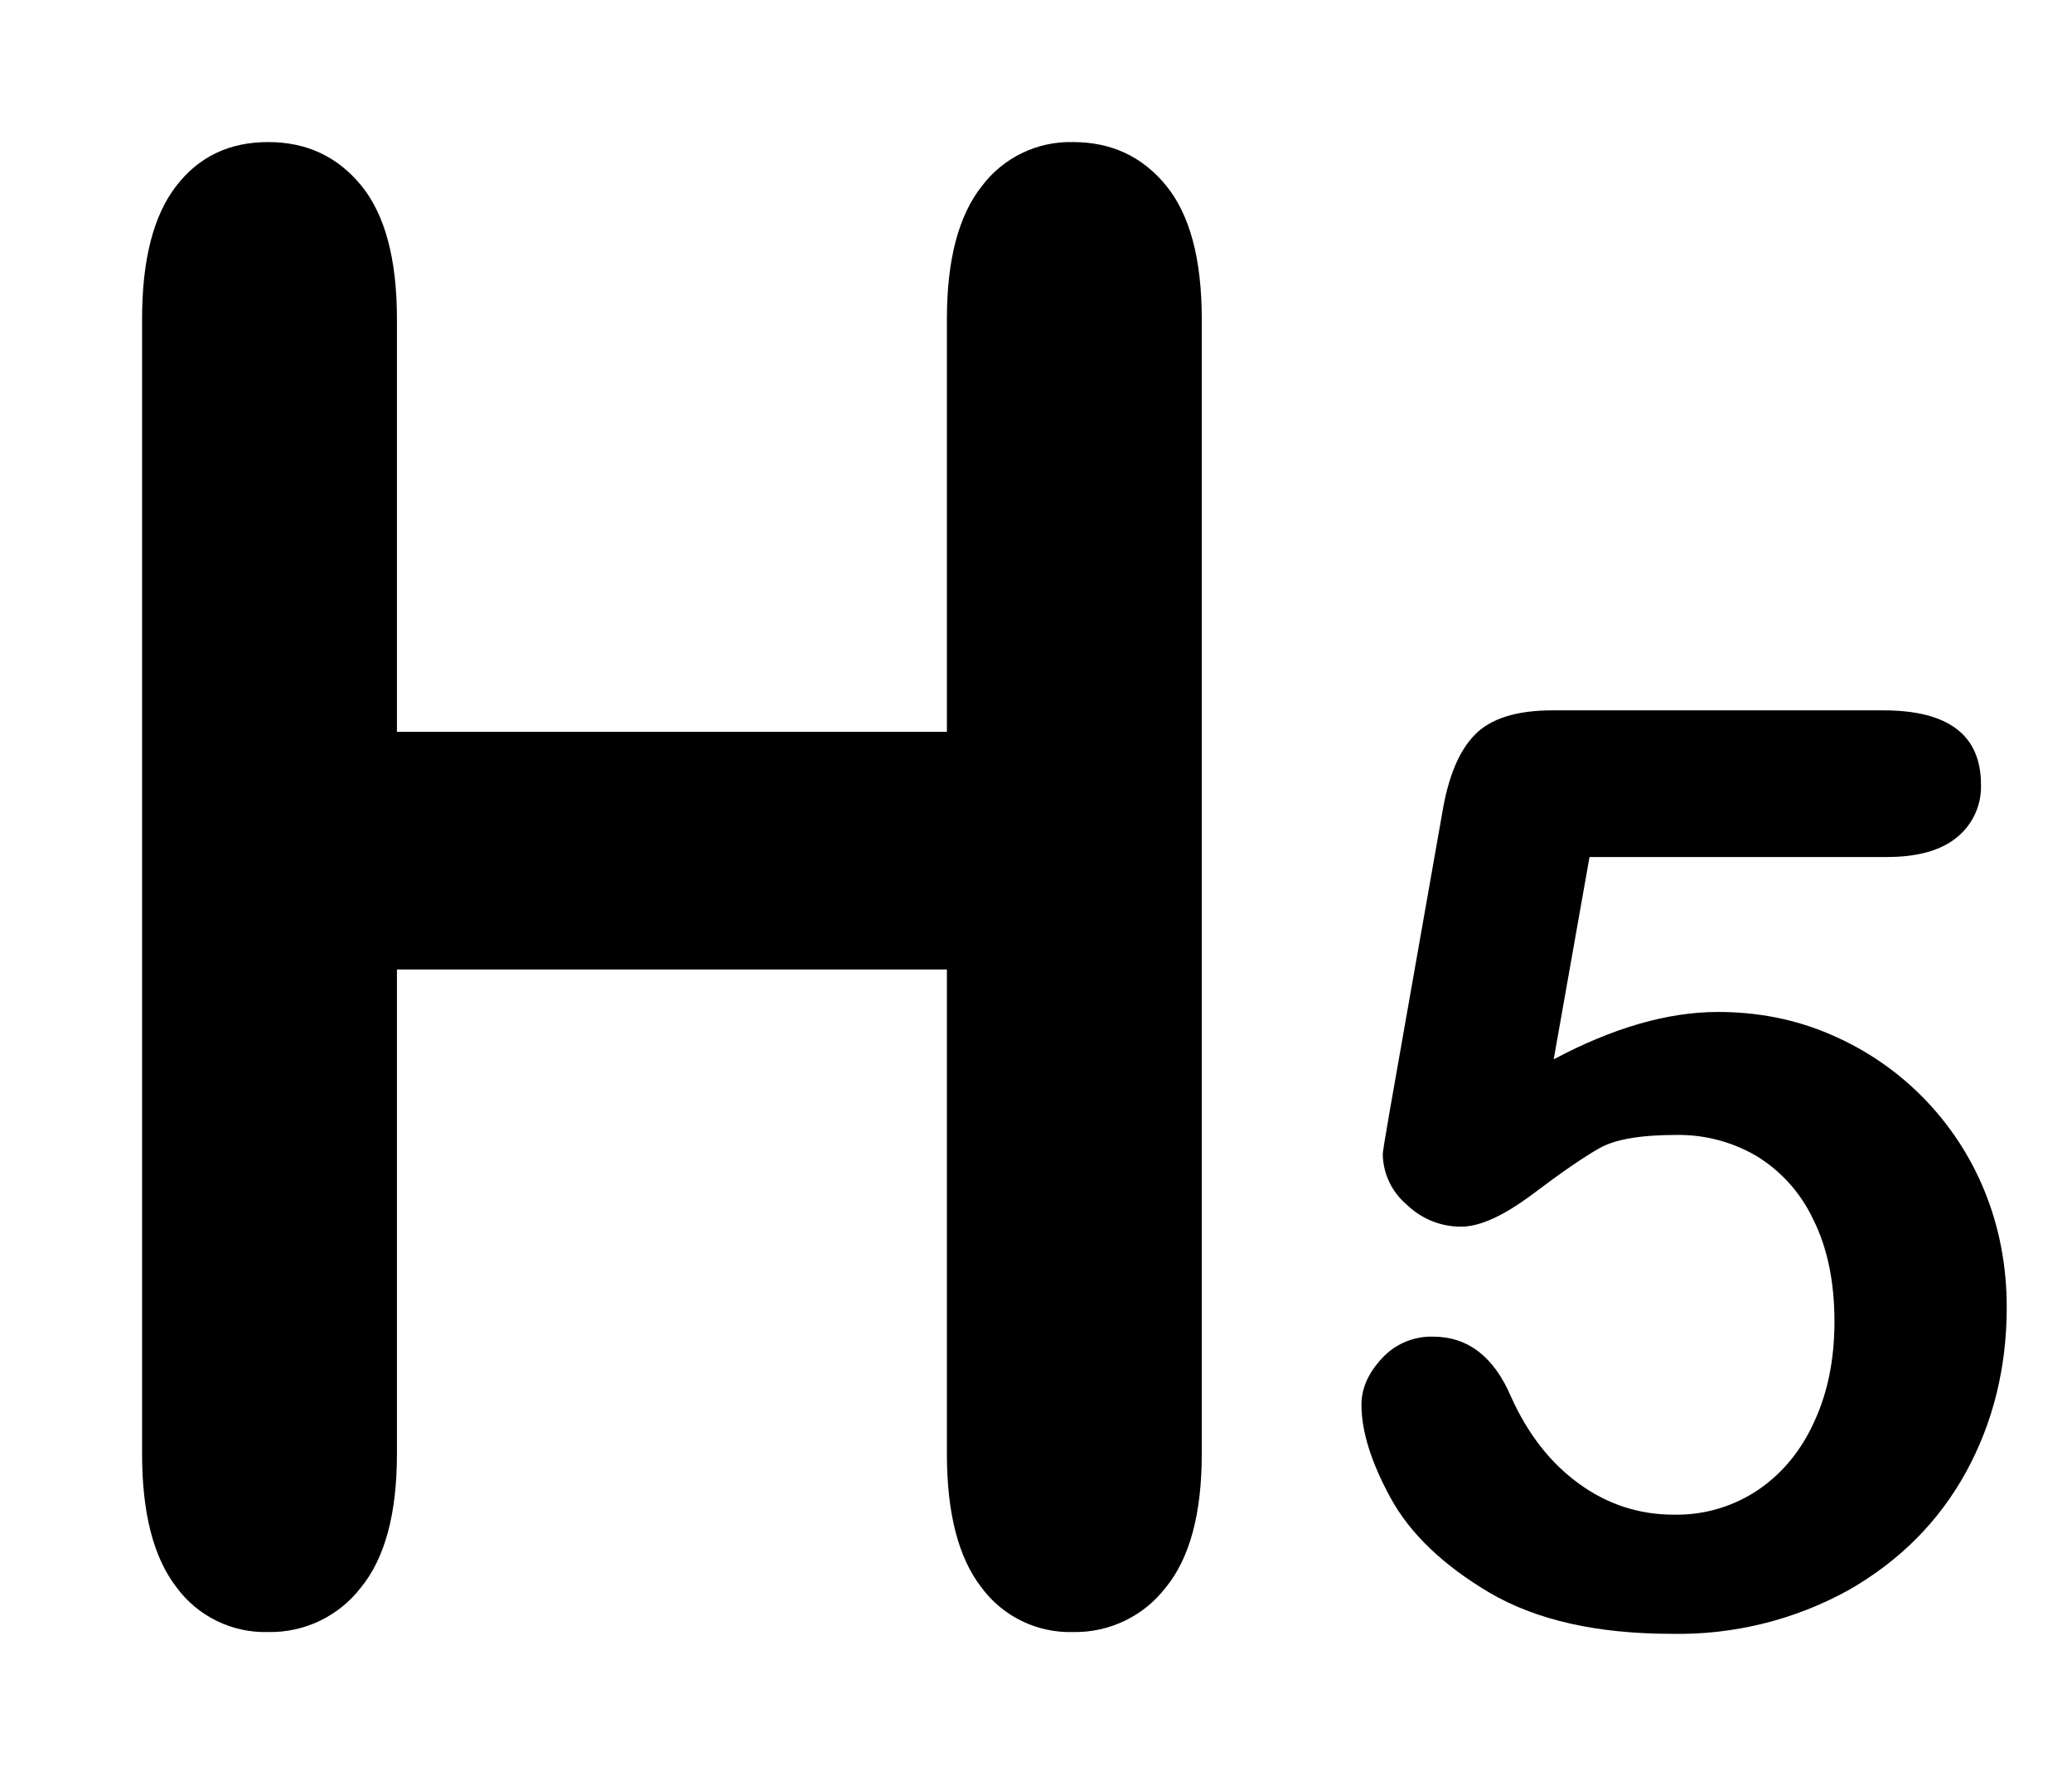
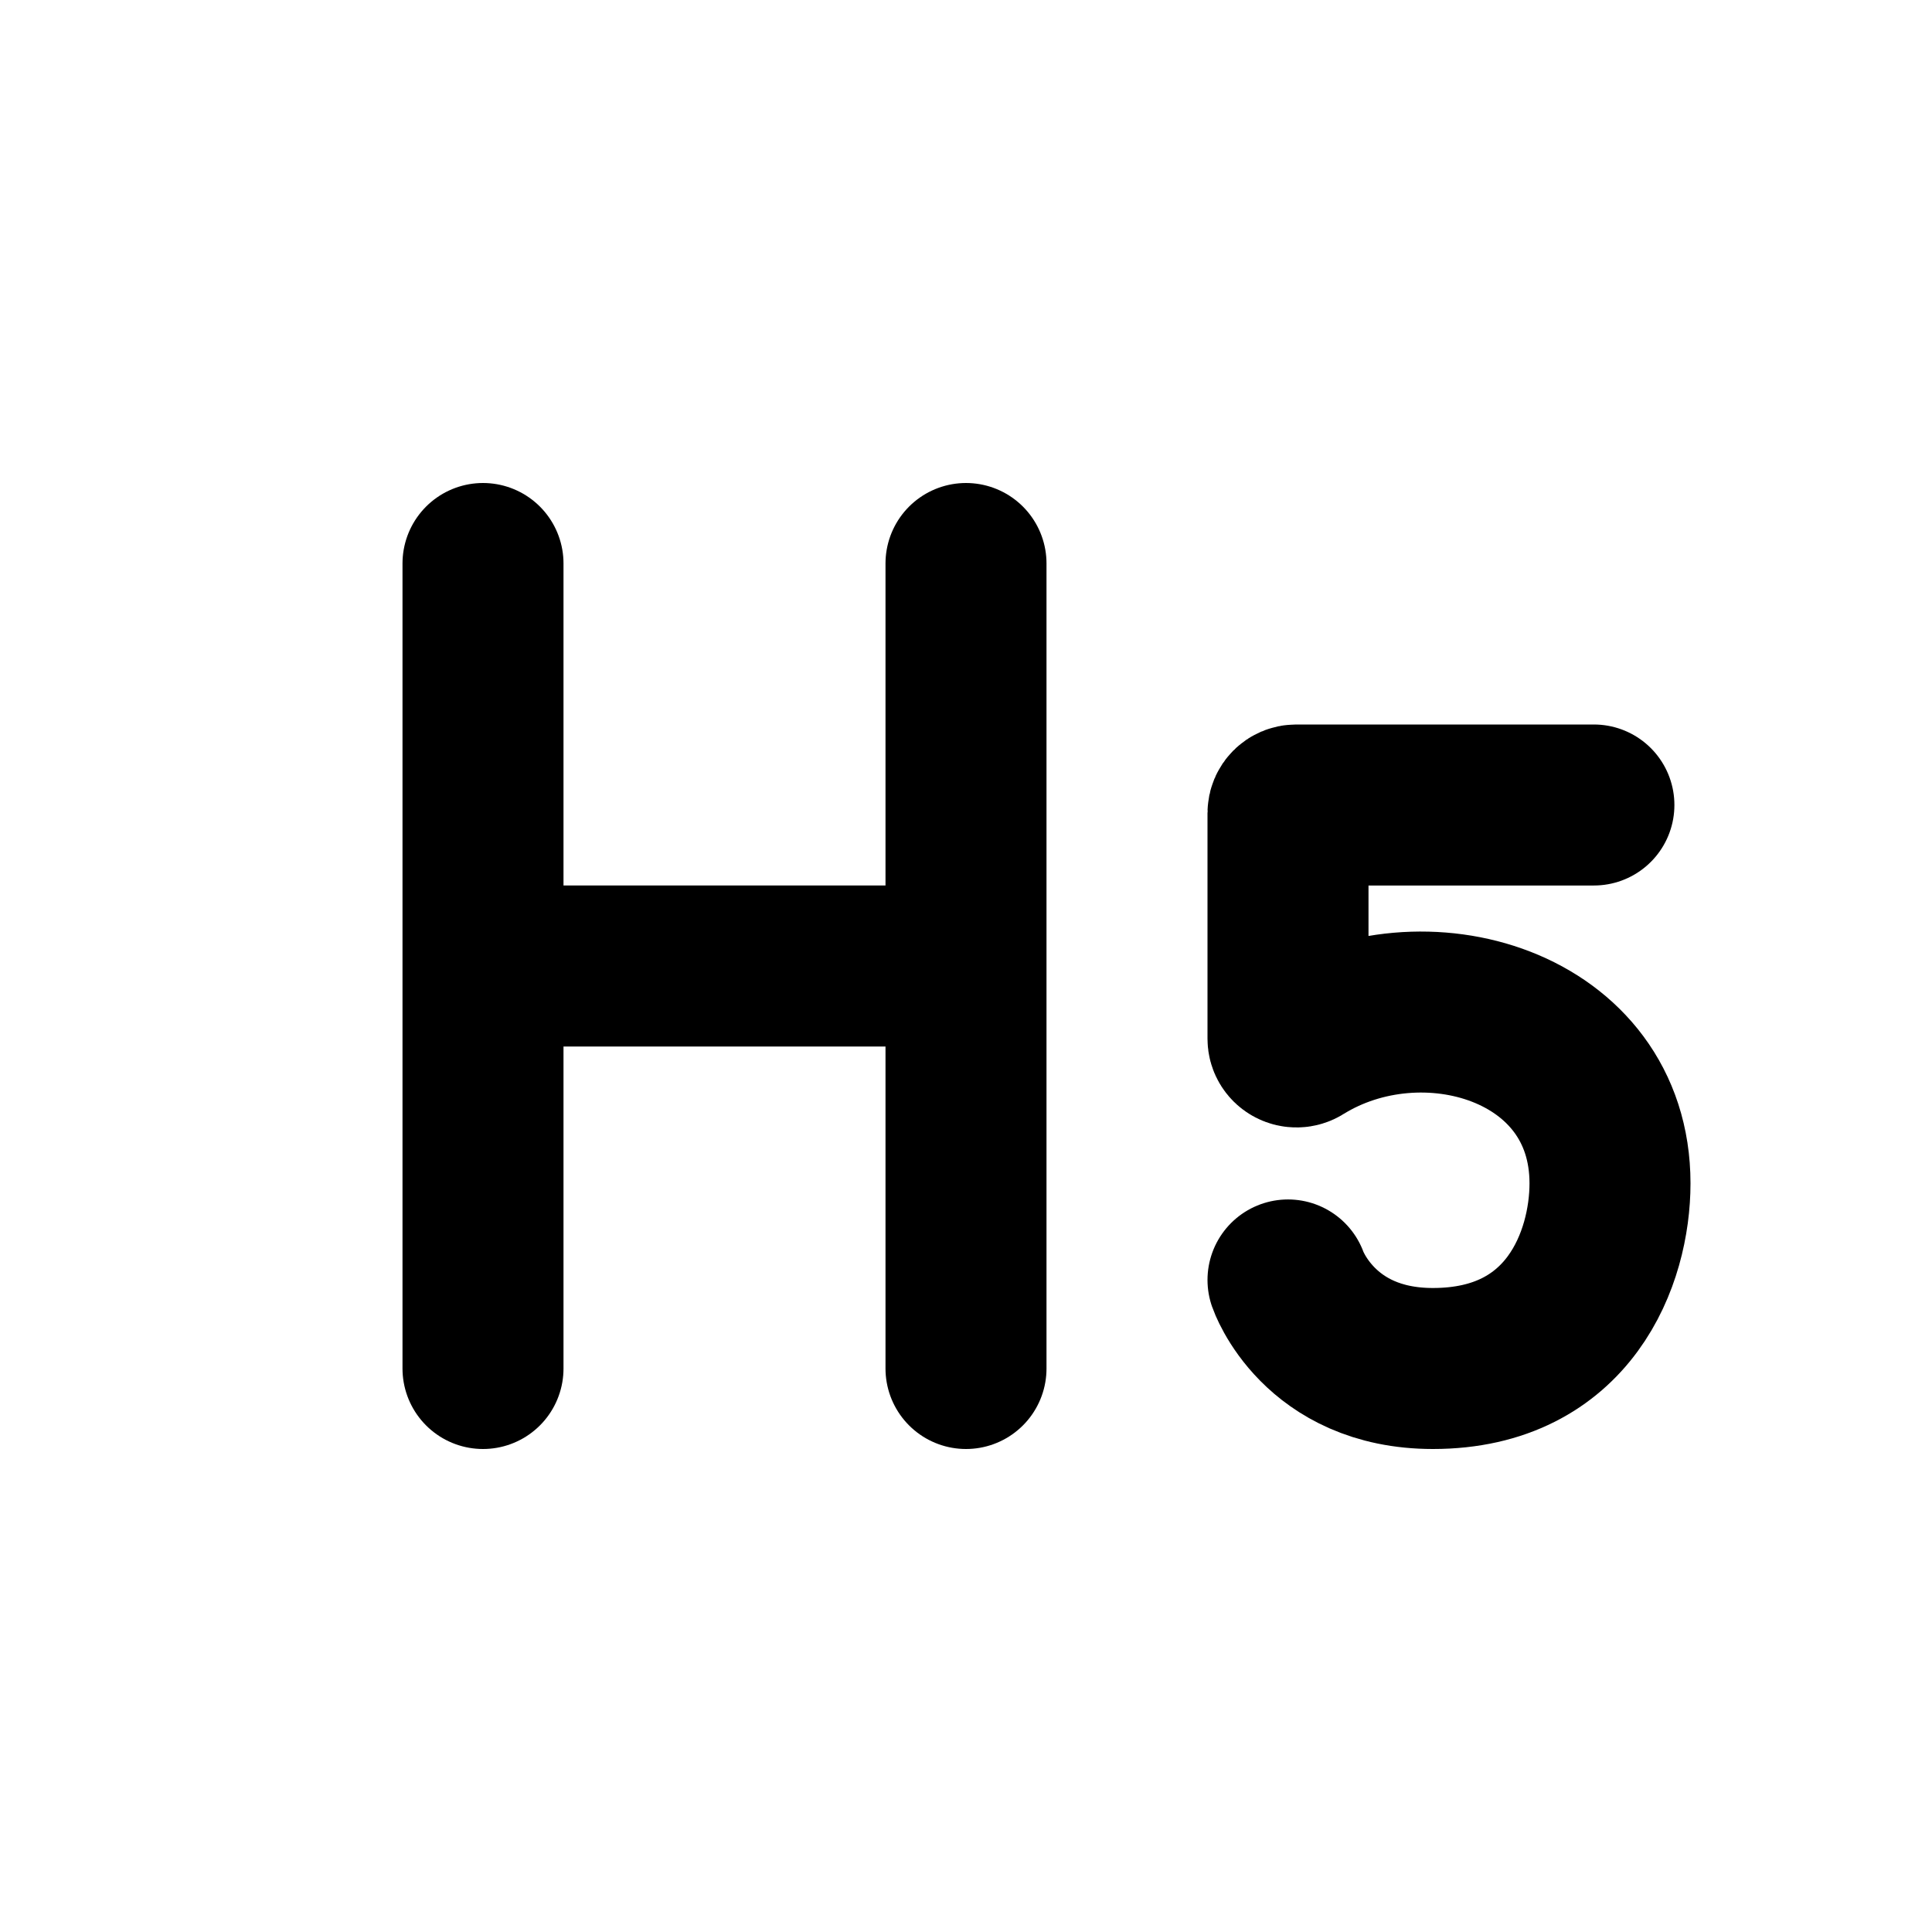
- <svg xmlns="http://www.w3.org/2000/svg" viewBox="0 0 14 12" fill="currentColor">
-   <path fill-rule="evenodd" d="M2.682 2.155v2.79h3.716v-2.79c0-.398.078-.697.235-.896A.747.747 0 0 1 7.25.96c.26 0 .469.098.63.295.16.197.24.497.24.9v7.67c0 .403-.081.704-.244.903a.771.771 0 0 1-.626.3.742.742 0 0 1-.62-.303c-.155-.201-.232-.501-.232-.9V6.551H2.682v3.274c0 .403-.081.704-.244.903a.771.771 0 0 1-.626.3.742.742 0 0 1-.62-.303c-.155-.201-.232-.501-.232-.9v-7.67c0-.398.076-.697.229-.896.153-.2.36-.299.623-.299.26 0 .469.098.63.295.16.197.24.497.24.9Zm10.07 3.636H10.74l-.242 1.367c.401-.213.77-.32 1.11-.32.27 0 .524.05.76.152a1.948 1.948 0 0 1 1.04 1.055c.1.244.151.507.151.788 0 .408-.092.78-.275 1.114-.184.335-.448.6-.794.798a2.374 2.374 0 0 1-1.196.295c-.505 0-.915-.093-1.23-.278-.314-.186-.537-.4-.668-.64s-.197-.45-.197-.63c0-.11.046-.214.138-.313a.452.452 0 0 1 .345-.147c.237 0 .413.136.529.409.113.25.265.445.457.584.192.14.406.21.643.21a.984.984 0 0 0 .572-.17c.163-.112.29-.267.378-.464.09-.197.134-.42.134-.67 0-.27-.048-.501-.144-.692a.998.998 0 0 0-.385-.429 1.044 1.044 0 0 0-.538-.141c-.243 0-.416.03-.52.089-.105.059-.255.162-.451.31-.196.147-.358.221-.485.221a.525.525 0 0 1-.368-.15.454.454 0 0 1-.161-.34c0-.013.015-.109.046-.286l.356-2.021c.04-.242.113-.418.22-.527.107-.11.282-.165.525-.165h2.235c.44 0 .66.167.66.502a.44.44 0 0 1-.16.354c-.108.09-.266.135-.475.135Z" clip-rule="evenodd" />
+ <svg xmlns="http://www.w3.org/2000/svg" width="24" height="24" fill="none" viewBox="0 0 24 24">
+   <path stroke="black" stroke-linecap="round" stroke-width="2" d="M6 7L6 12M6 17L6 12M6 12L12 12M12 7V12M12 17L12 12" />
+   <path stroke="black" stroke-linecap="round" stroke-width="2" d="M16 15.9C16 15.9 16.377 17 17.8 17C19.5 17 20 15.62 20 14.7C20 12.732 17.674 12.049 16.163 12.989C16.094 13.033 16 12.985 16 12.903V10.1C16 10.045 16.045 10 16.1 10H19.8" />
</svg>
